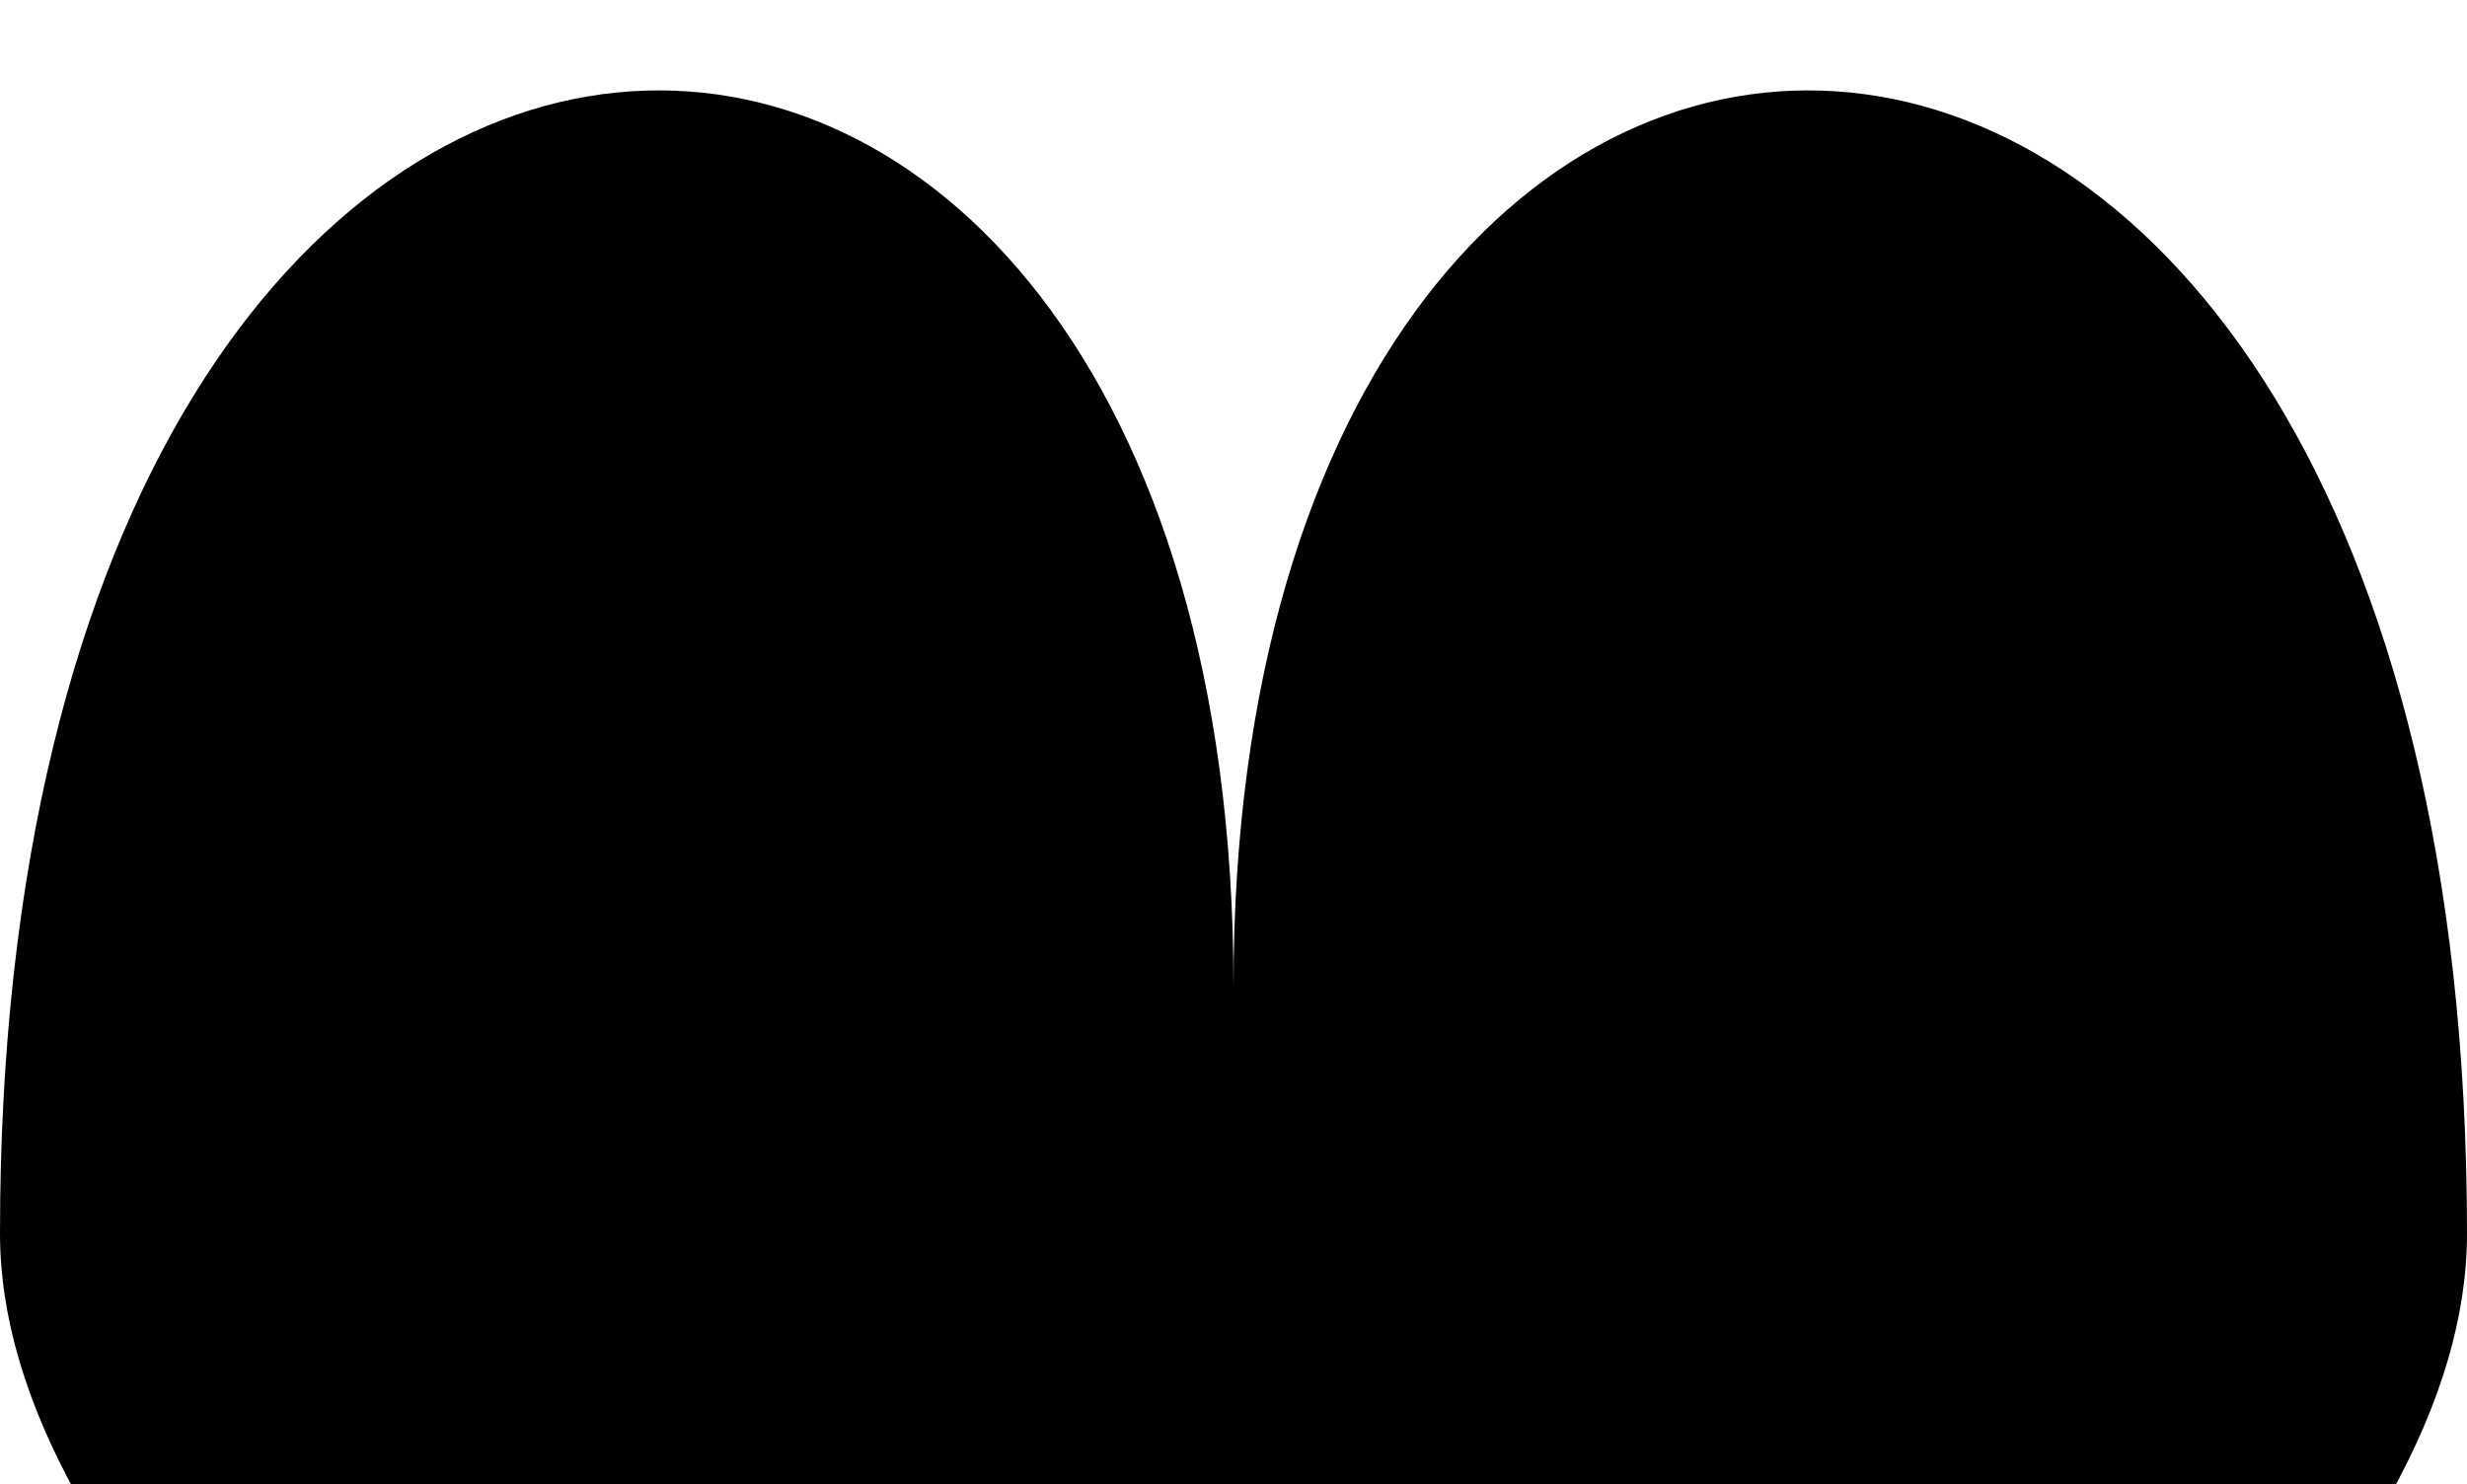
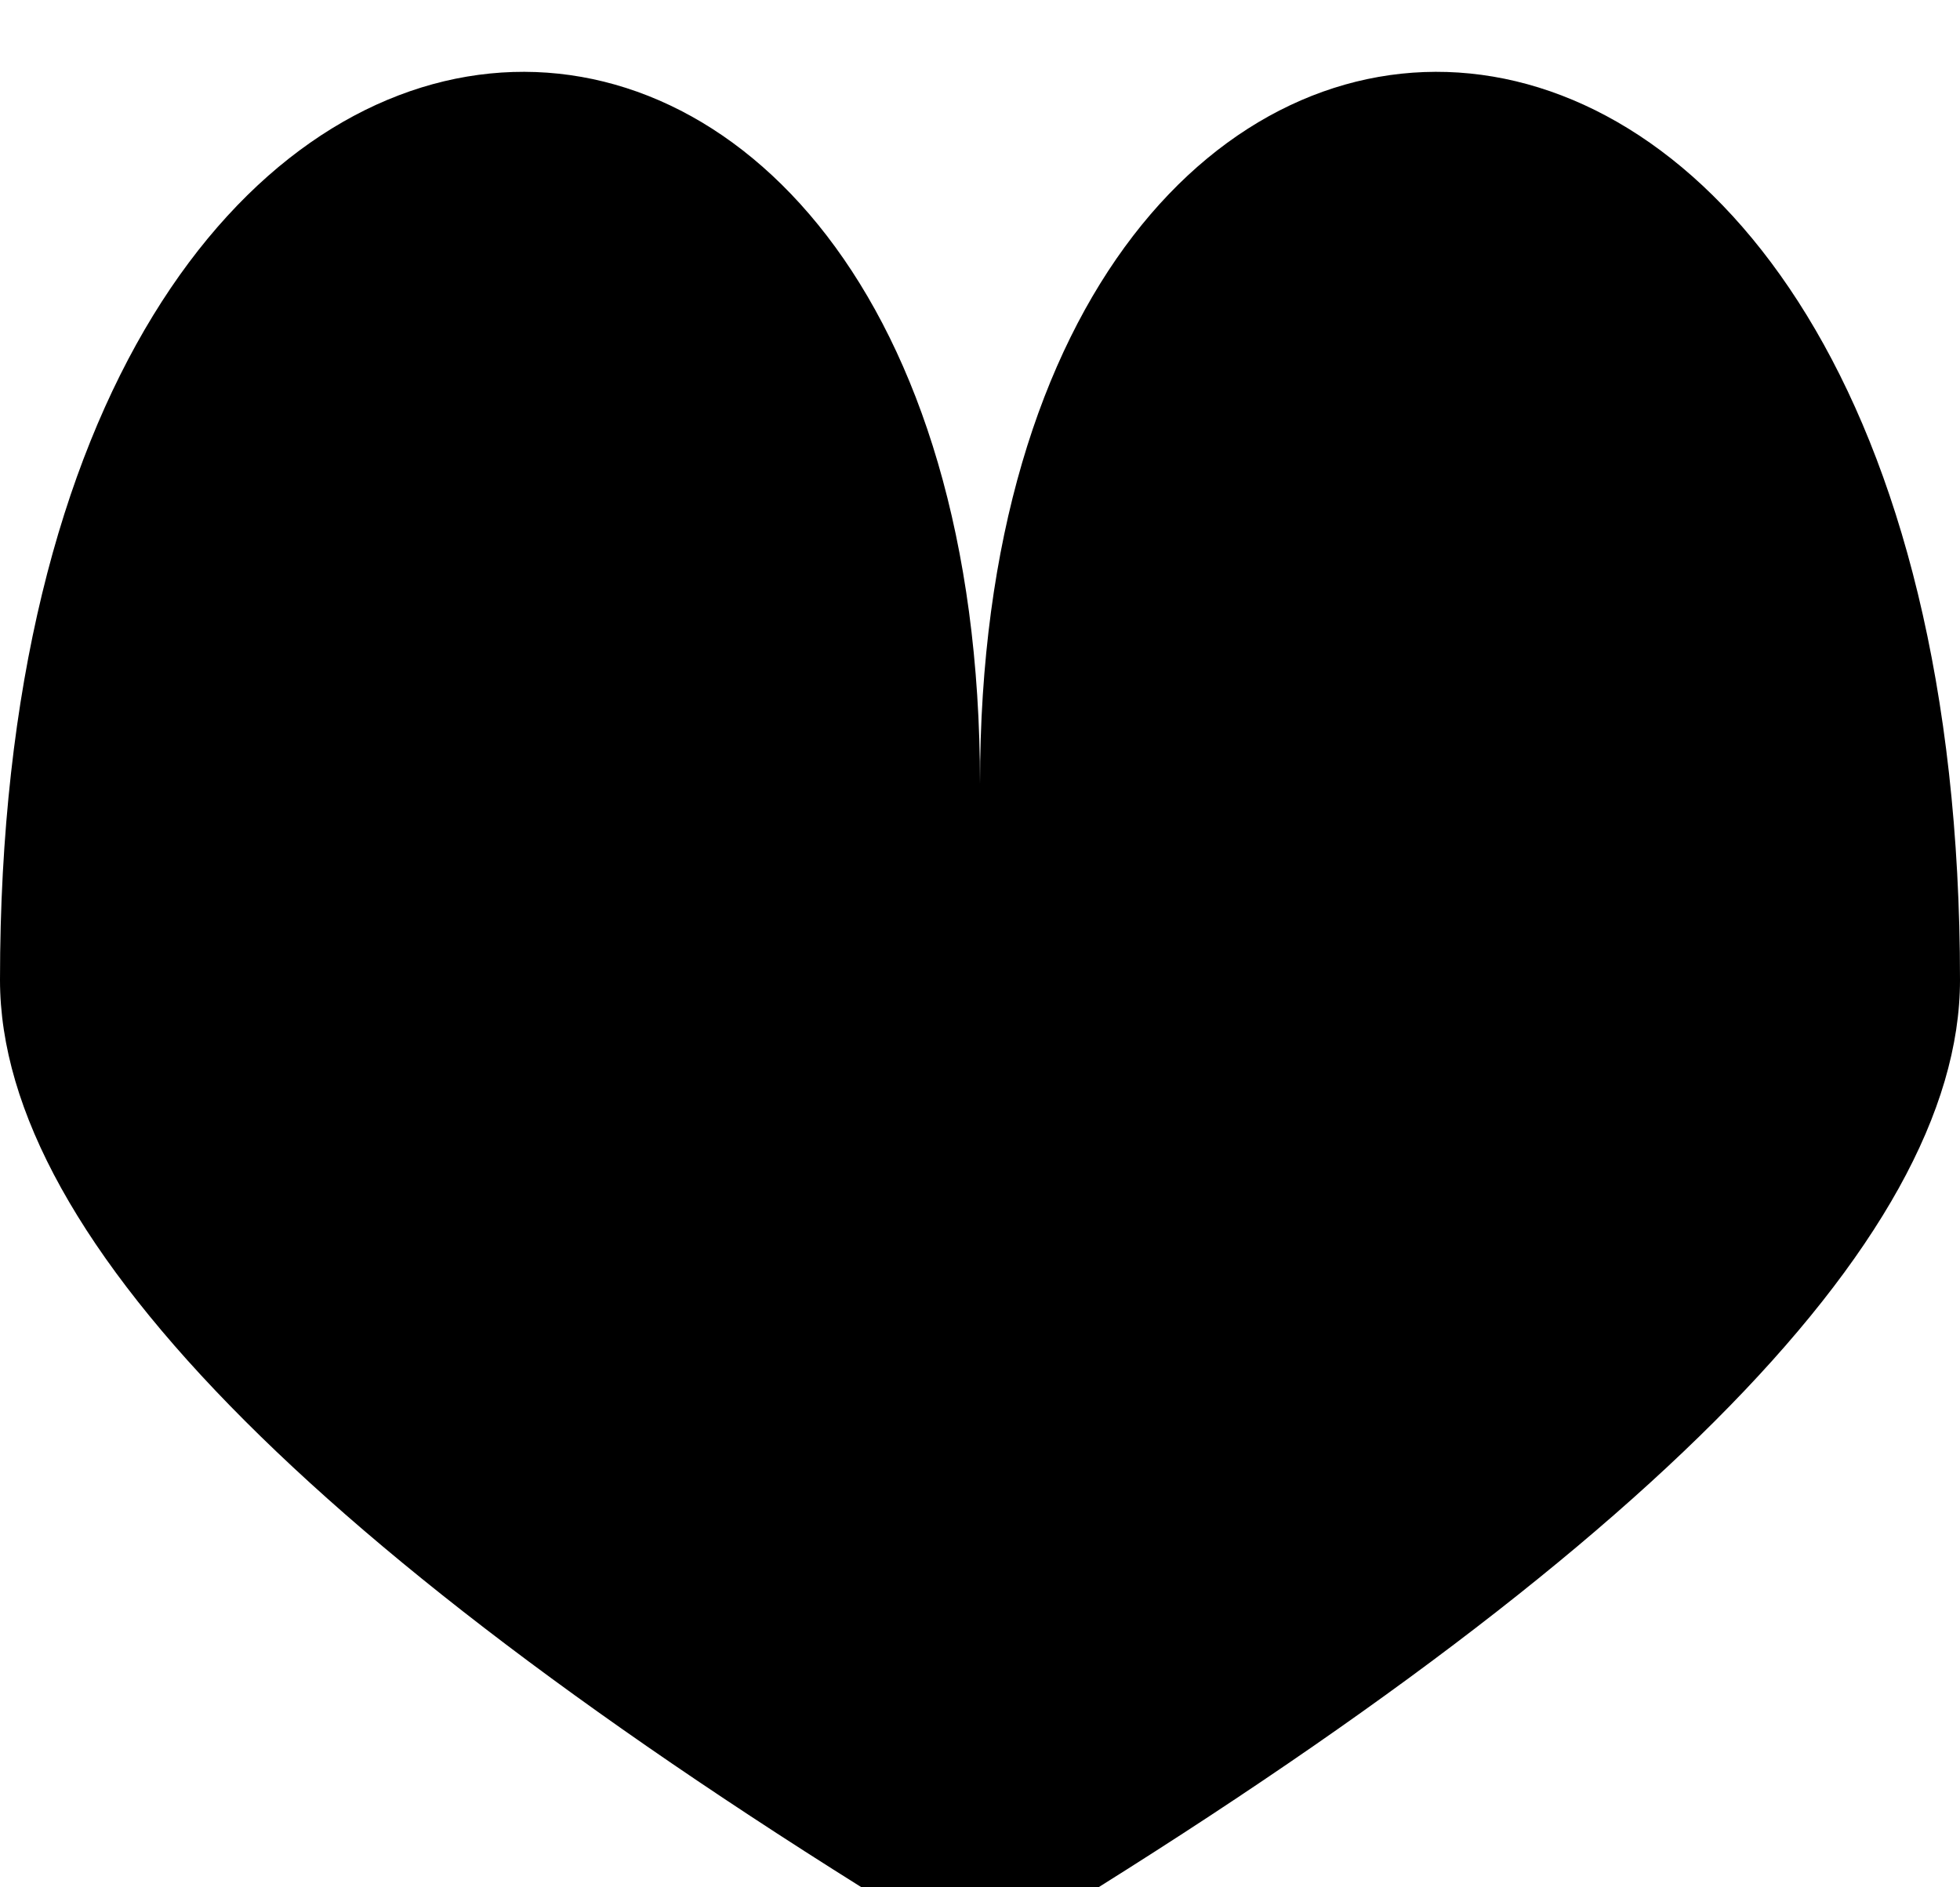
- <svg xmlns="http://www.w3.org/2000/svg" version="1.1" preserveAspectRatio="none">
+ <svg xmlns="http://www.w3.org/2000/svg" version="1.1" preserveAspectRatio="none" width="100" heigth="40">
  <defs>
    <path id="heart-a" d="m 0,0.5 q 0,0.2 0.5,0.5 q 0.5,-0.3 0.5,-0.5 c 0,-0.6 -0.5,-0.6 -0.5,-0.1 c 0,-0.5 -0.5,-0.5 -0.5,0.1" />
+     <path id="heart-c" d="m 0,0.5 q 0,0.2 0.5,0.5 q 0.5,-0.3 0.5,-0.5 c 0,-0.6 -0.5,-0.6 -0.5,-0.1 c 0,-0.5 -0.5,-0.5 -0.5,0.1" />
  </defs>
  <clipPath clipPathUnits="objectBoundingBox" id="heart-b">
    <path d="m 0,0.5 q 0,0.2 0.5,0.5 q 0.5,-0.3 0.5,-0.5 c 0,-0.6 -0.5,-0.6 -0.5,-0.1 c 0,-0.5 -0.5,-0.5 -0.5,0.1" />
  </clipPath>
  <clipPath clipPathUnits="objectBoundingBox" id="heart">
    <circle r="10" cx="20" cy="30" />
  </clipPath>
-   <path id="heart-c" d="m 0,0.5 q 0,0.2 0.5,0.5 q 0.5,-0.3 0.5,-0.5 c 0,-0.6 -0.5,-0.6 -0.5,-0.1 c 0,-0.5 -0.5,-0.5 -0.5,0.1" />
+   <path id="heart-a" d="m 0,50 q 0,20 50,50 q 50,-30 50,-50 c 0,-60 -50,-60 -50,-10 c 0,-50 -50,-50 -50,10" />
</svg>
